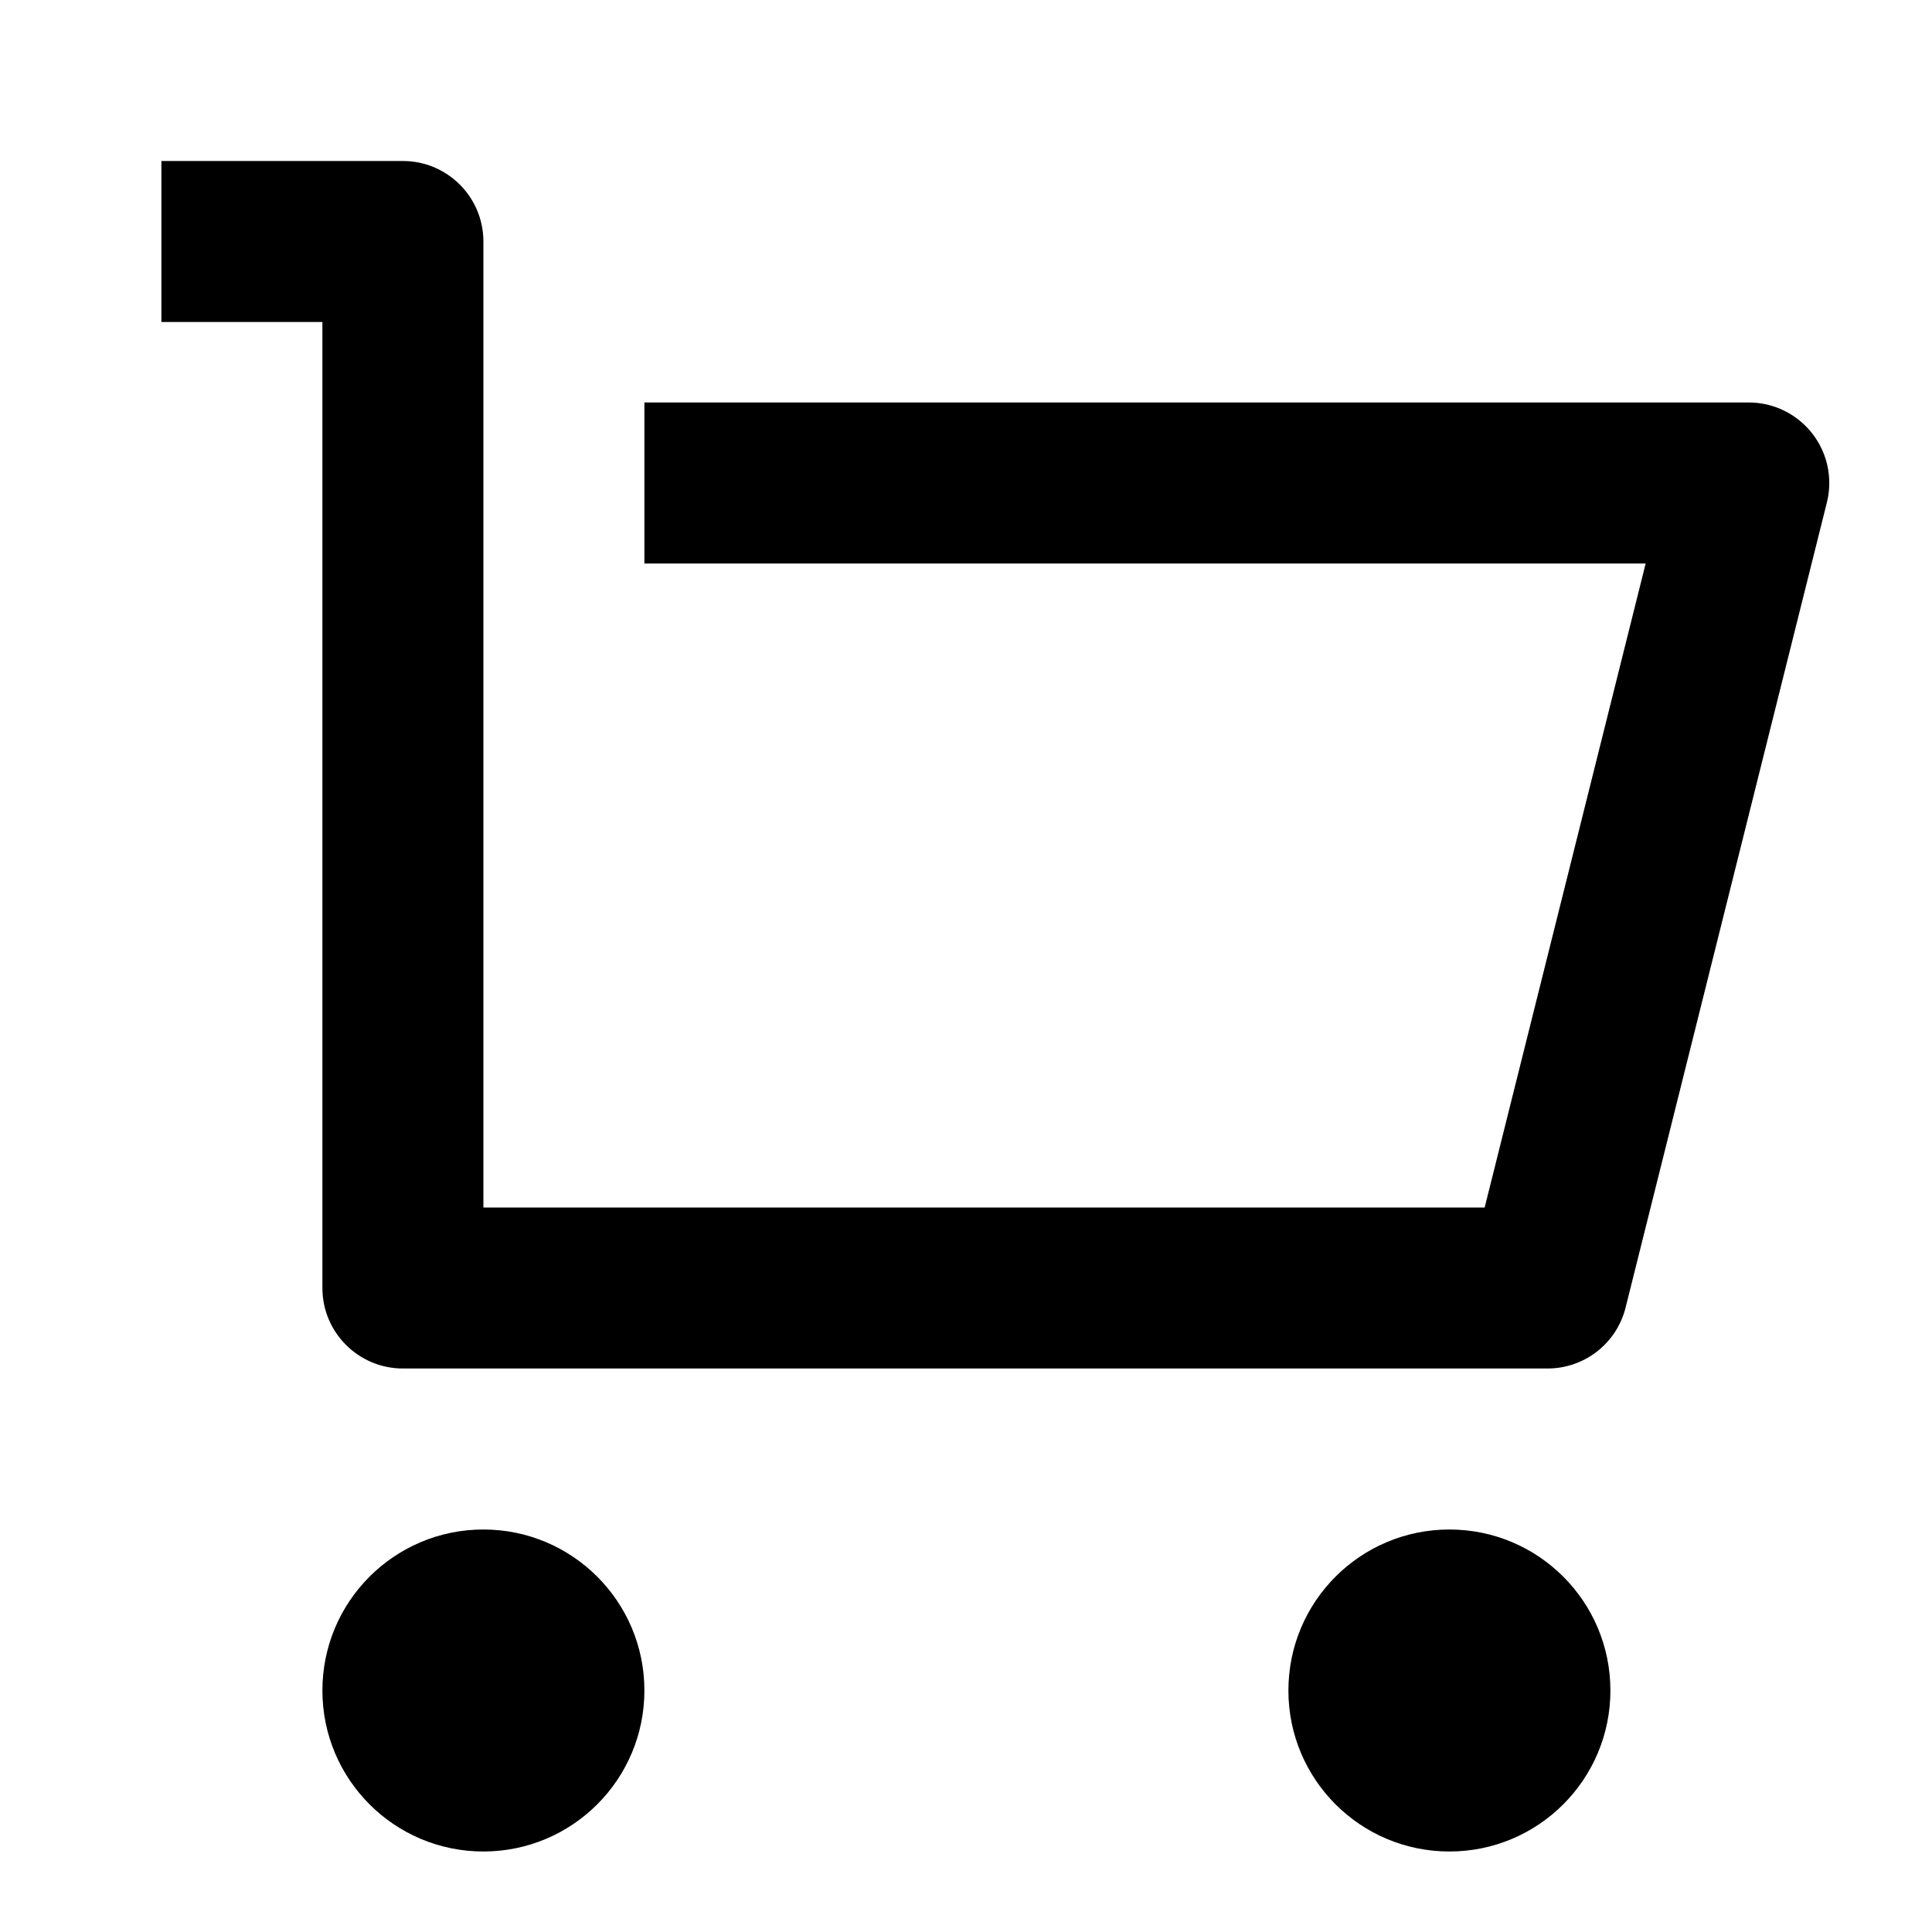
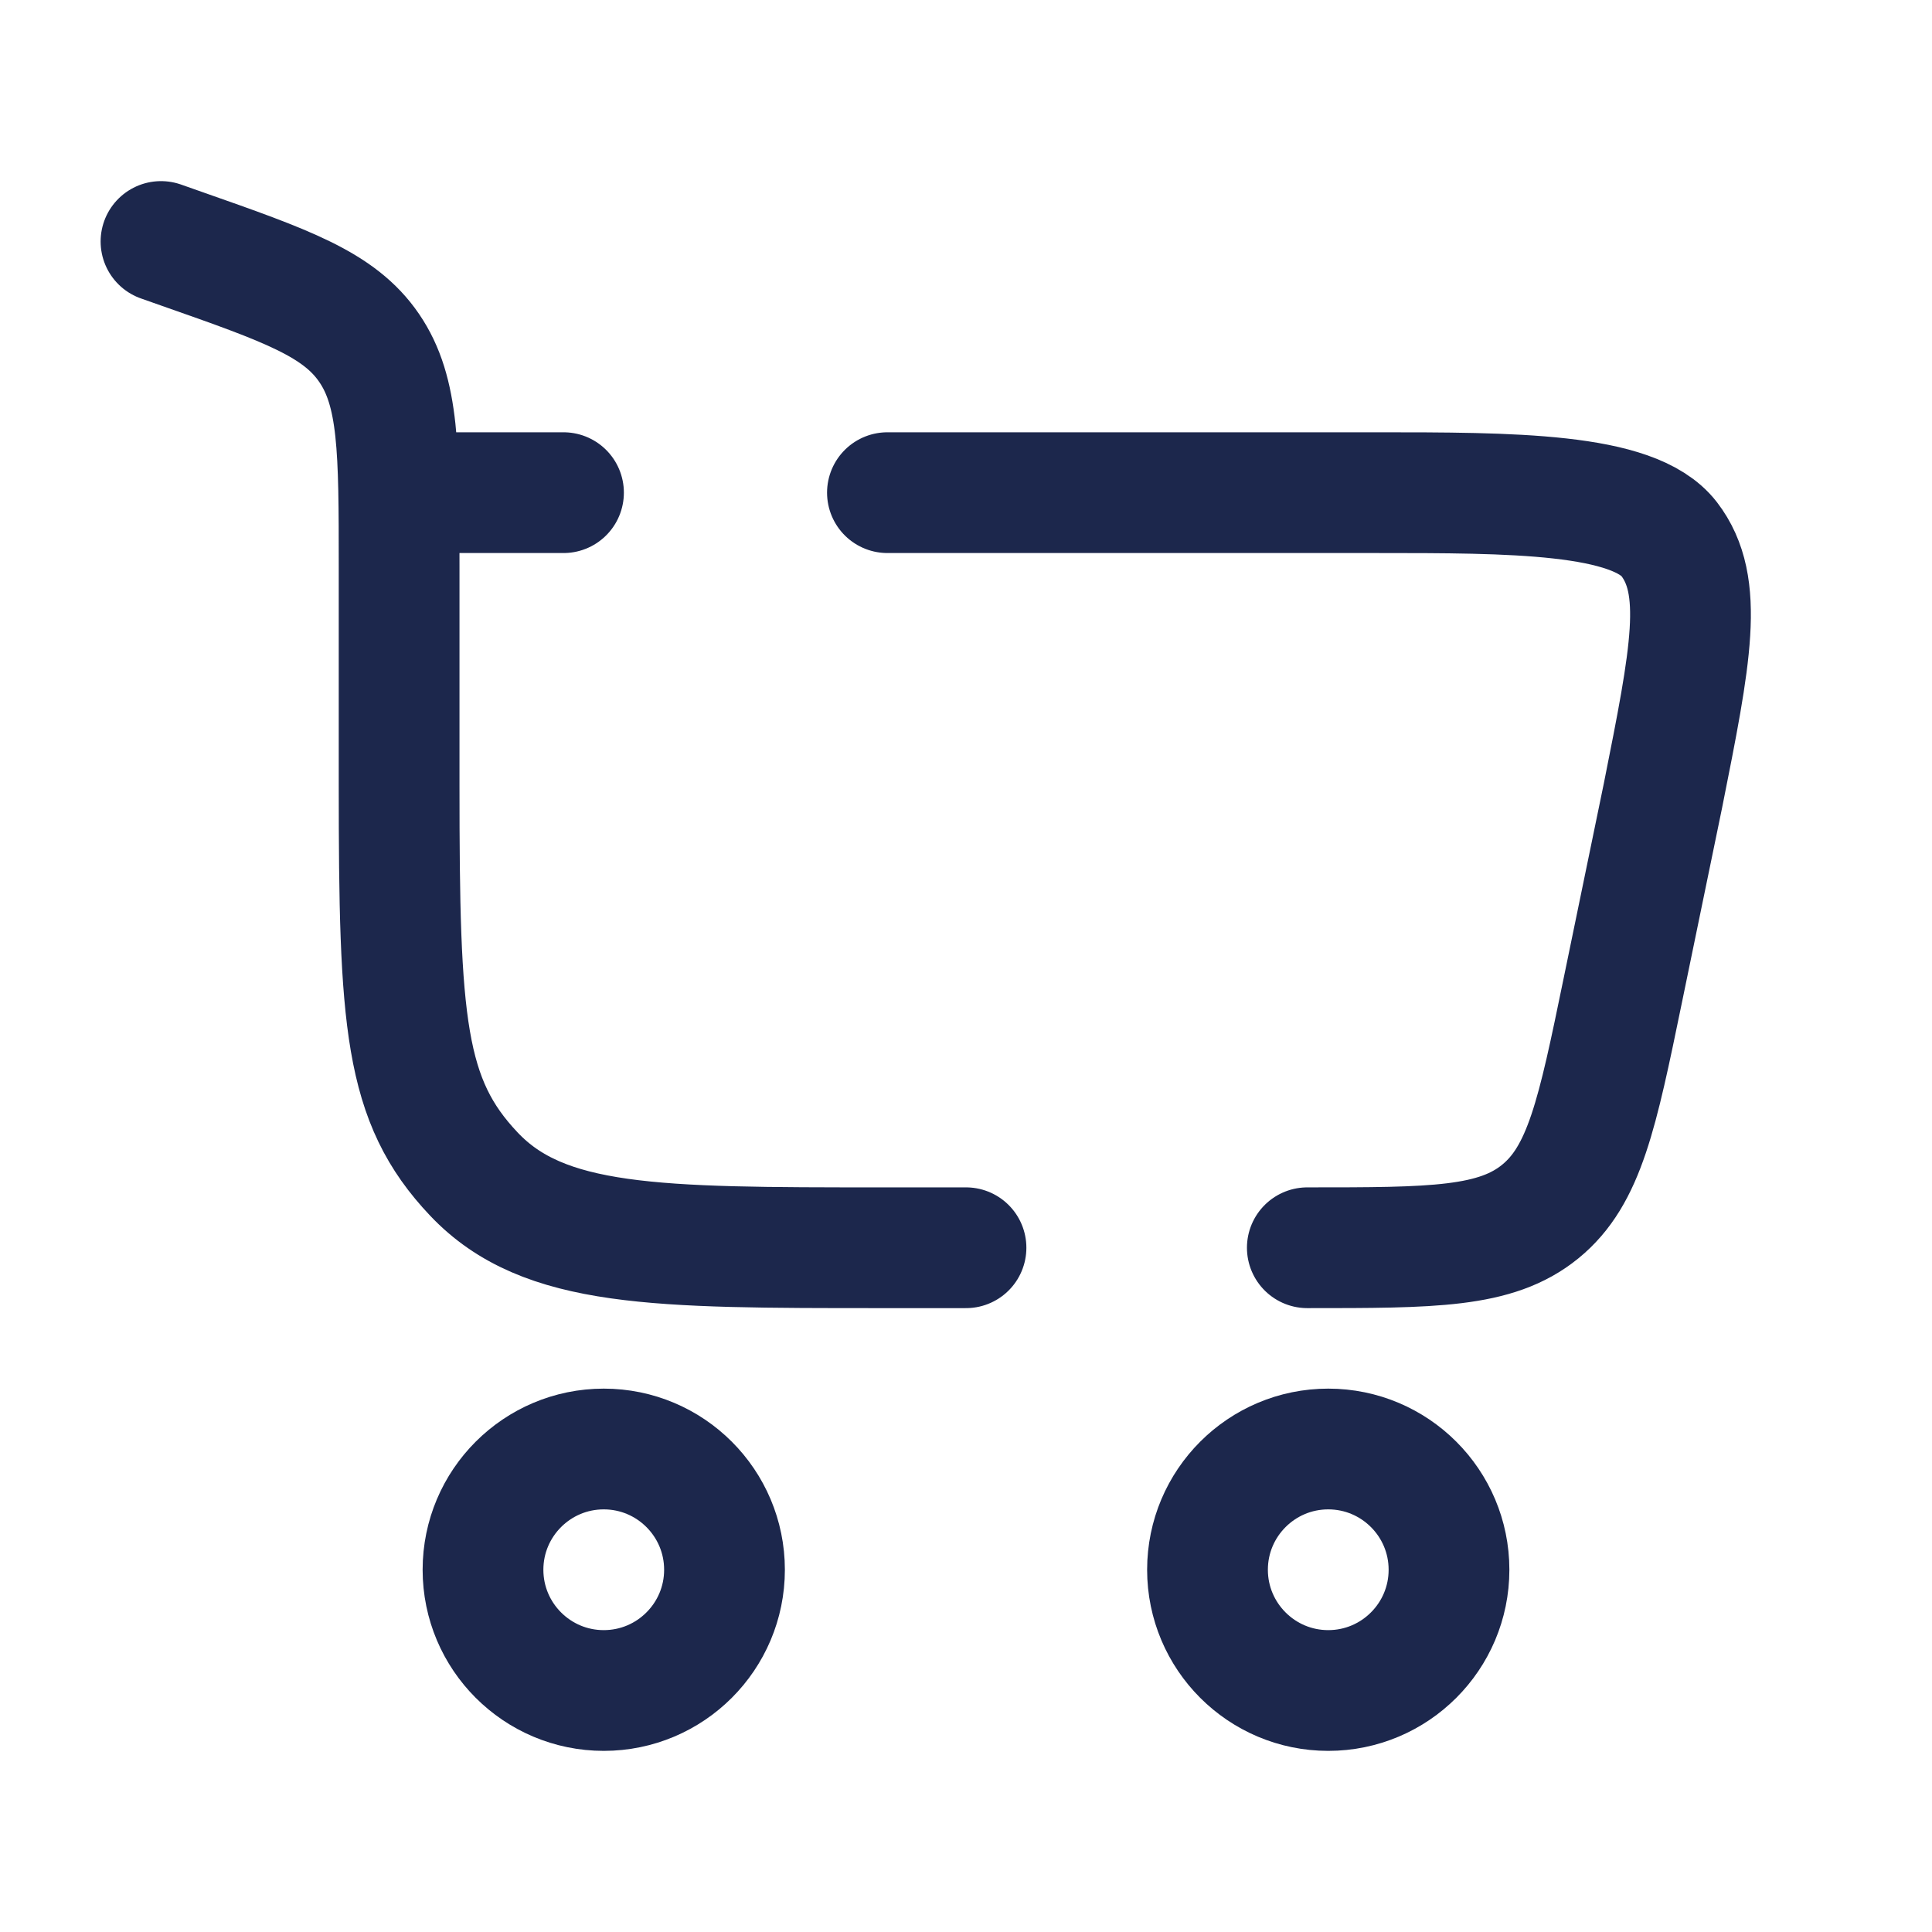
- <svg xmlns="http://www.w3.org/2000/svg" viewBox="0 0 24 24" fill="currentColor">
-   <path d="M4.005 16V4H2.005V2H5.005C5.557 2 6.005 2.448 6.005 3V15H18.443L20.443 7H8.005V5H21.724C22.276 5 22.724 5.448 22.724 6C22.724 6.082 22.714 6.163 22.694 6.243L20.194 16.242C20.083 16.688 19.683 17 19.224 17H5.005C4.453 17 4.005 16.552 4.005 16ZM6.005 23C4.9 23 4.005 22.105 4.005 21C4.005 19.895 4.9 19 6.005 19C7.109 19 8.005 19.895 8.005 21C8.005 22.105 7.109 23 6.005 23ZM18.005 23C16.9 23 16.005 22.105 16.005 21C16.005 19.895 16.9 19 18.005 19C19.11 19 20.005 19.895 20.005 21C20.005 22.105 19.11 23 18.005 23Z" />
+ <svg xmlns="http://www.w3.org/2000/svg" width="30px" height="30px" viewBox="0 0 24 24" fill="none">
+   <g id="SVGRepo_bgCarrier" stroke-width="0" />
+   <g id="SVGRepo_tracerCarrier" stroke-linecap="round" stroke-linejoin="round" />
+   <g id="SVGRepo_iconCarrier">
+     <path d="M7.5 18C8.328 18 9 18.672 9 19.5C9 20.328 8.328 21 7.5 21C6.672 21 6 20.328 6 19.5C6 18.672 6.672 18 7.5 18Z" stroke="#1C274C" stroke-width="1.5" />
+     <path d="M16.5 18C17.328 18 18 18.672 18 19.5C18 20.328 17.328 21 16.5 21C15.672 21 15 20.328 15 19.5C15 18.672 15.672 18 16.5 18Z" stroke="#1C274C" stroke-width="1.5" />
+     <path d="M2 3L2.261 3.092C3.563 3.549 4.214 3.778 4.586 4.323C4.958 4.868 4.958 5.591 4.958 7.038V9.76C4.958 12.702 5.021 13.672 5.888 14.586C6.754 15.5 8.149 15.5 10.938 15.5H12M16.24 15.5C17.801 15.5 18.582 15.5 19.134 15.05C19.685 14.601 19.843 13.836 20.158 12.307L20.658 9.883C21.005 8.144 21.178 7.274 20.735 6.697C20.291 6.12 18.774 6.12 17.089 6.12H11.024M4.958 6.12H7" stroke="#1C274C" stroke-width="1.5" stroke-linecap="round" />
+   </g>
</svg>
